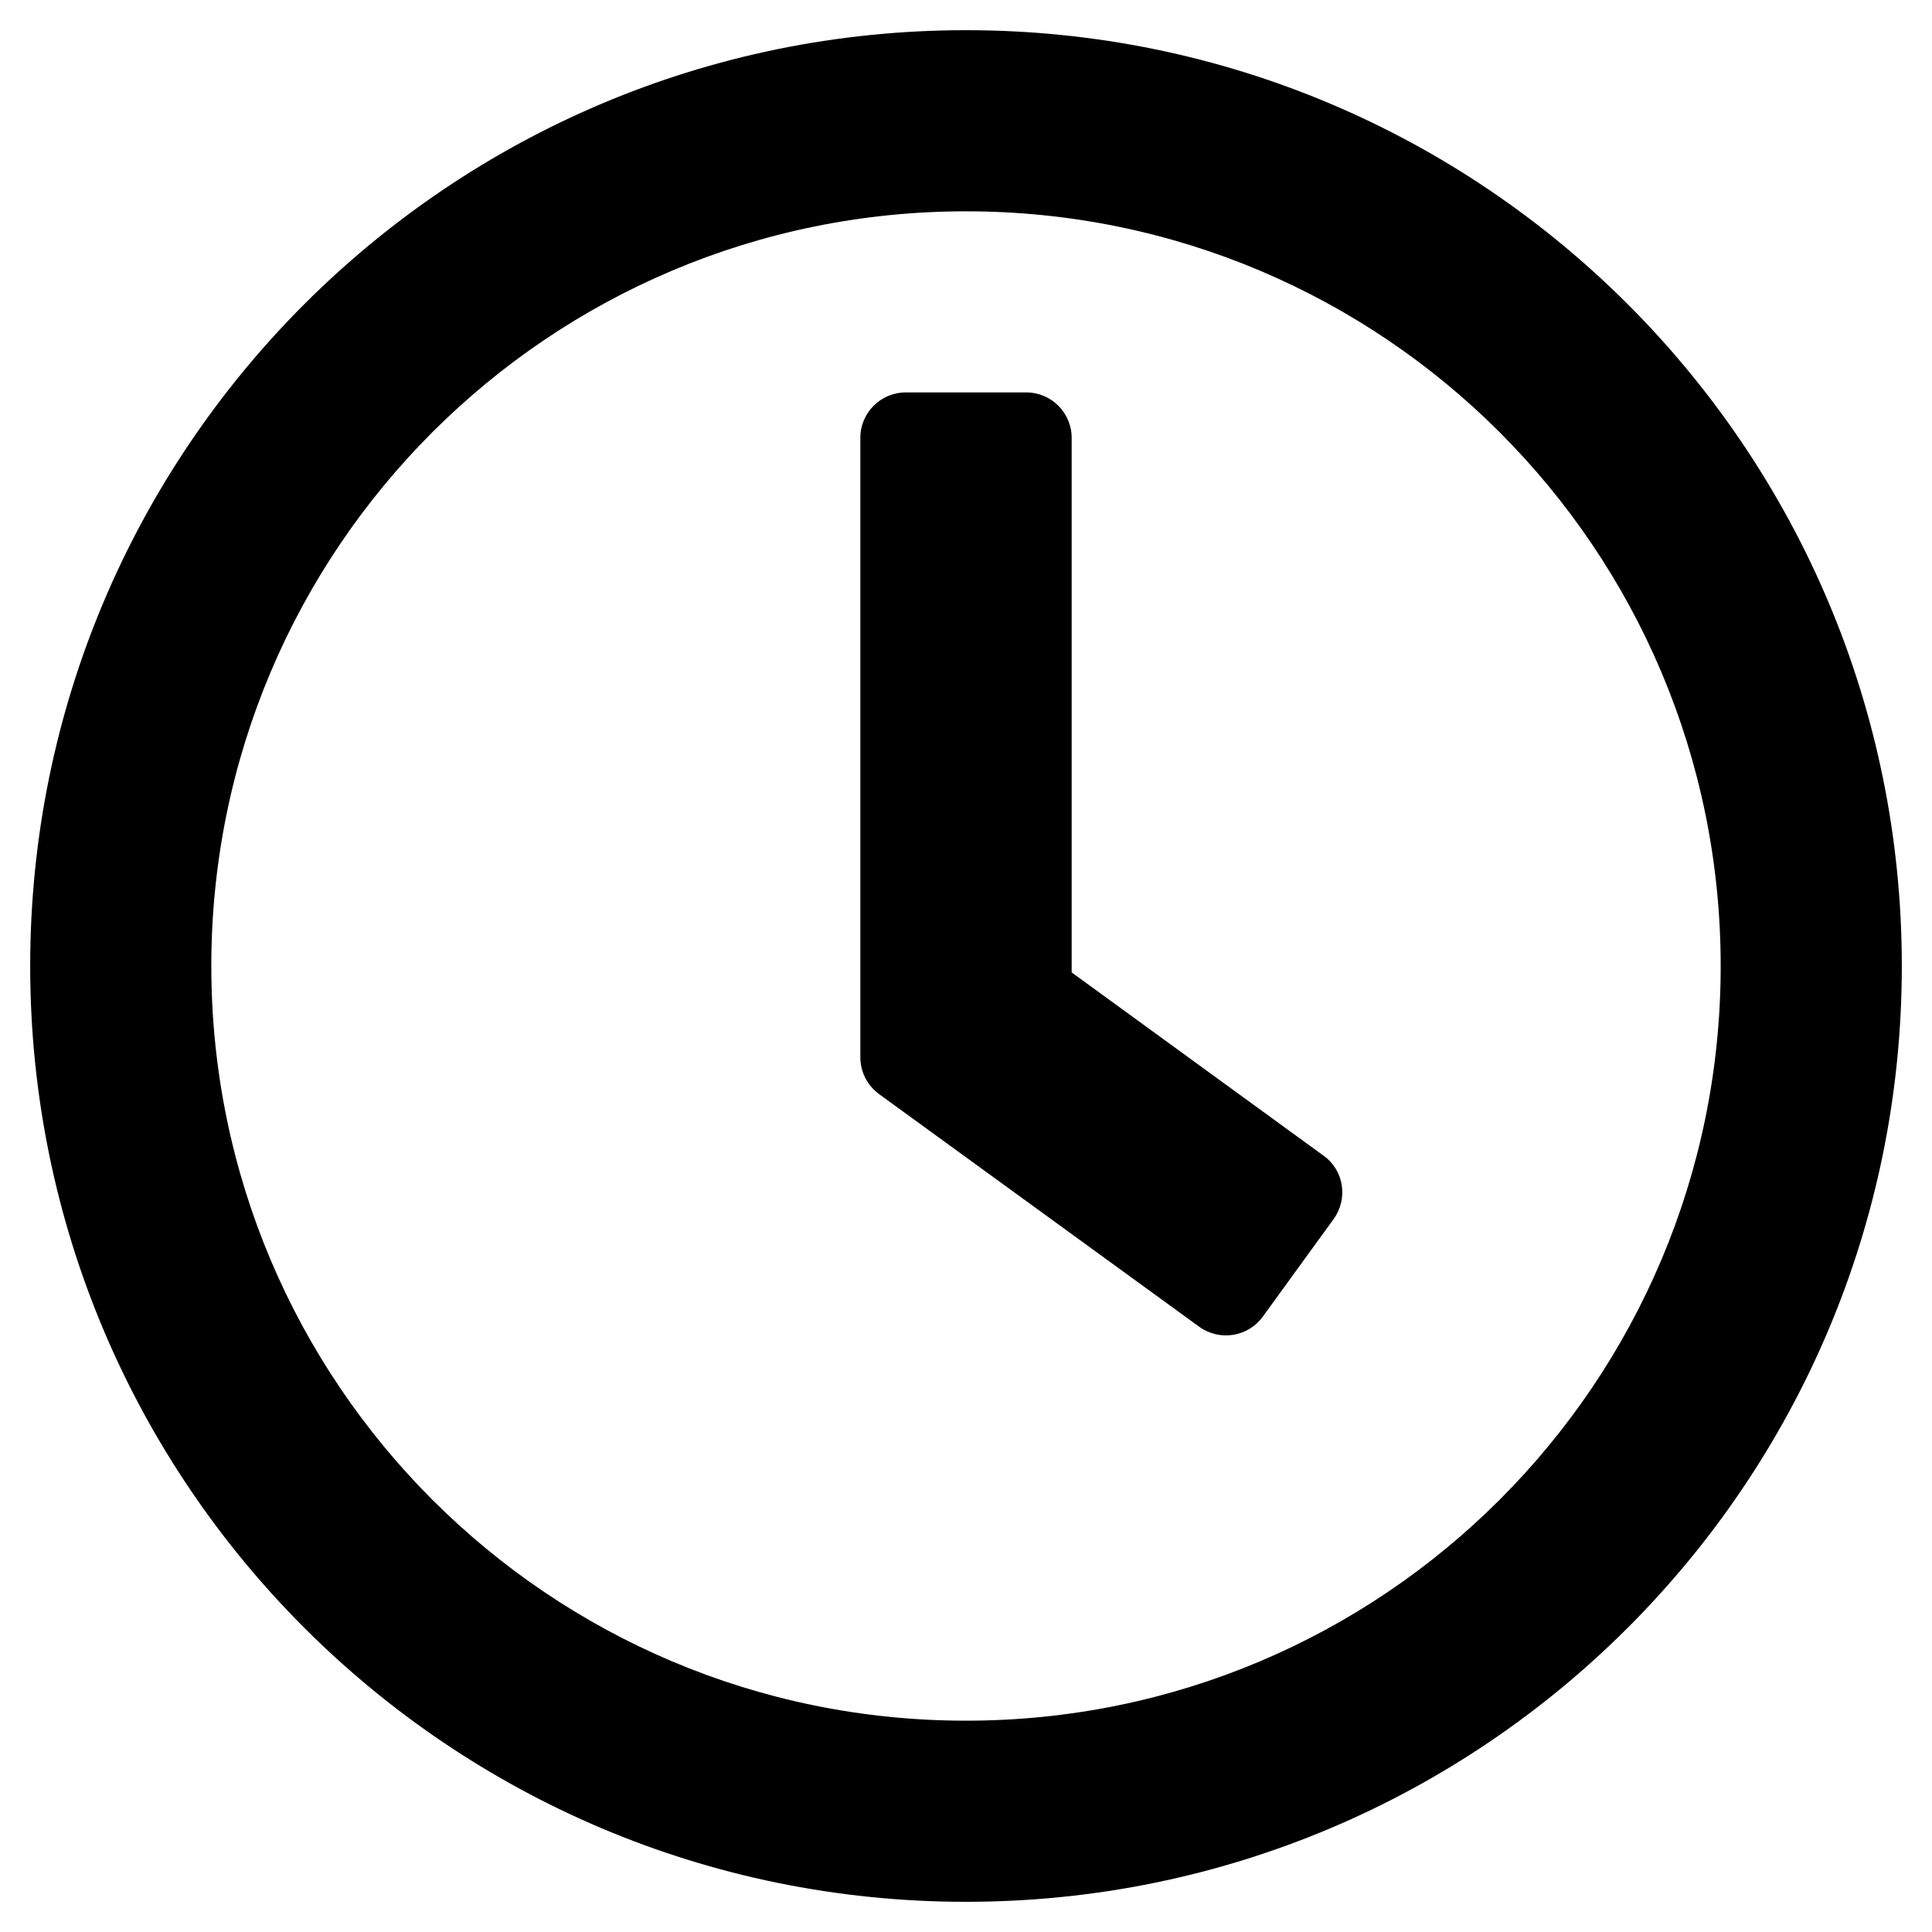
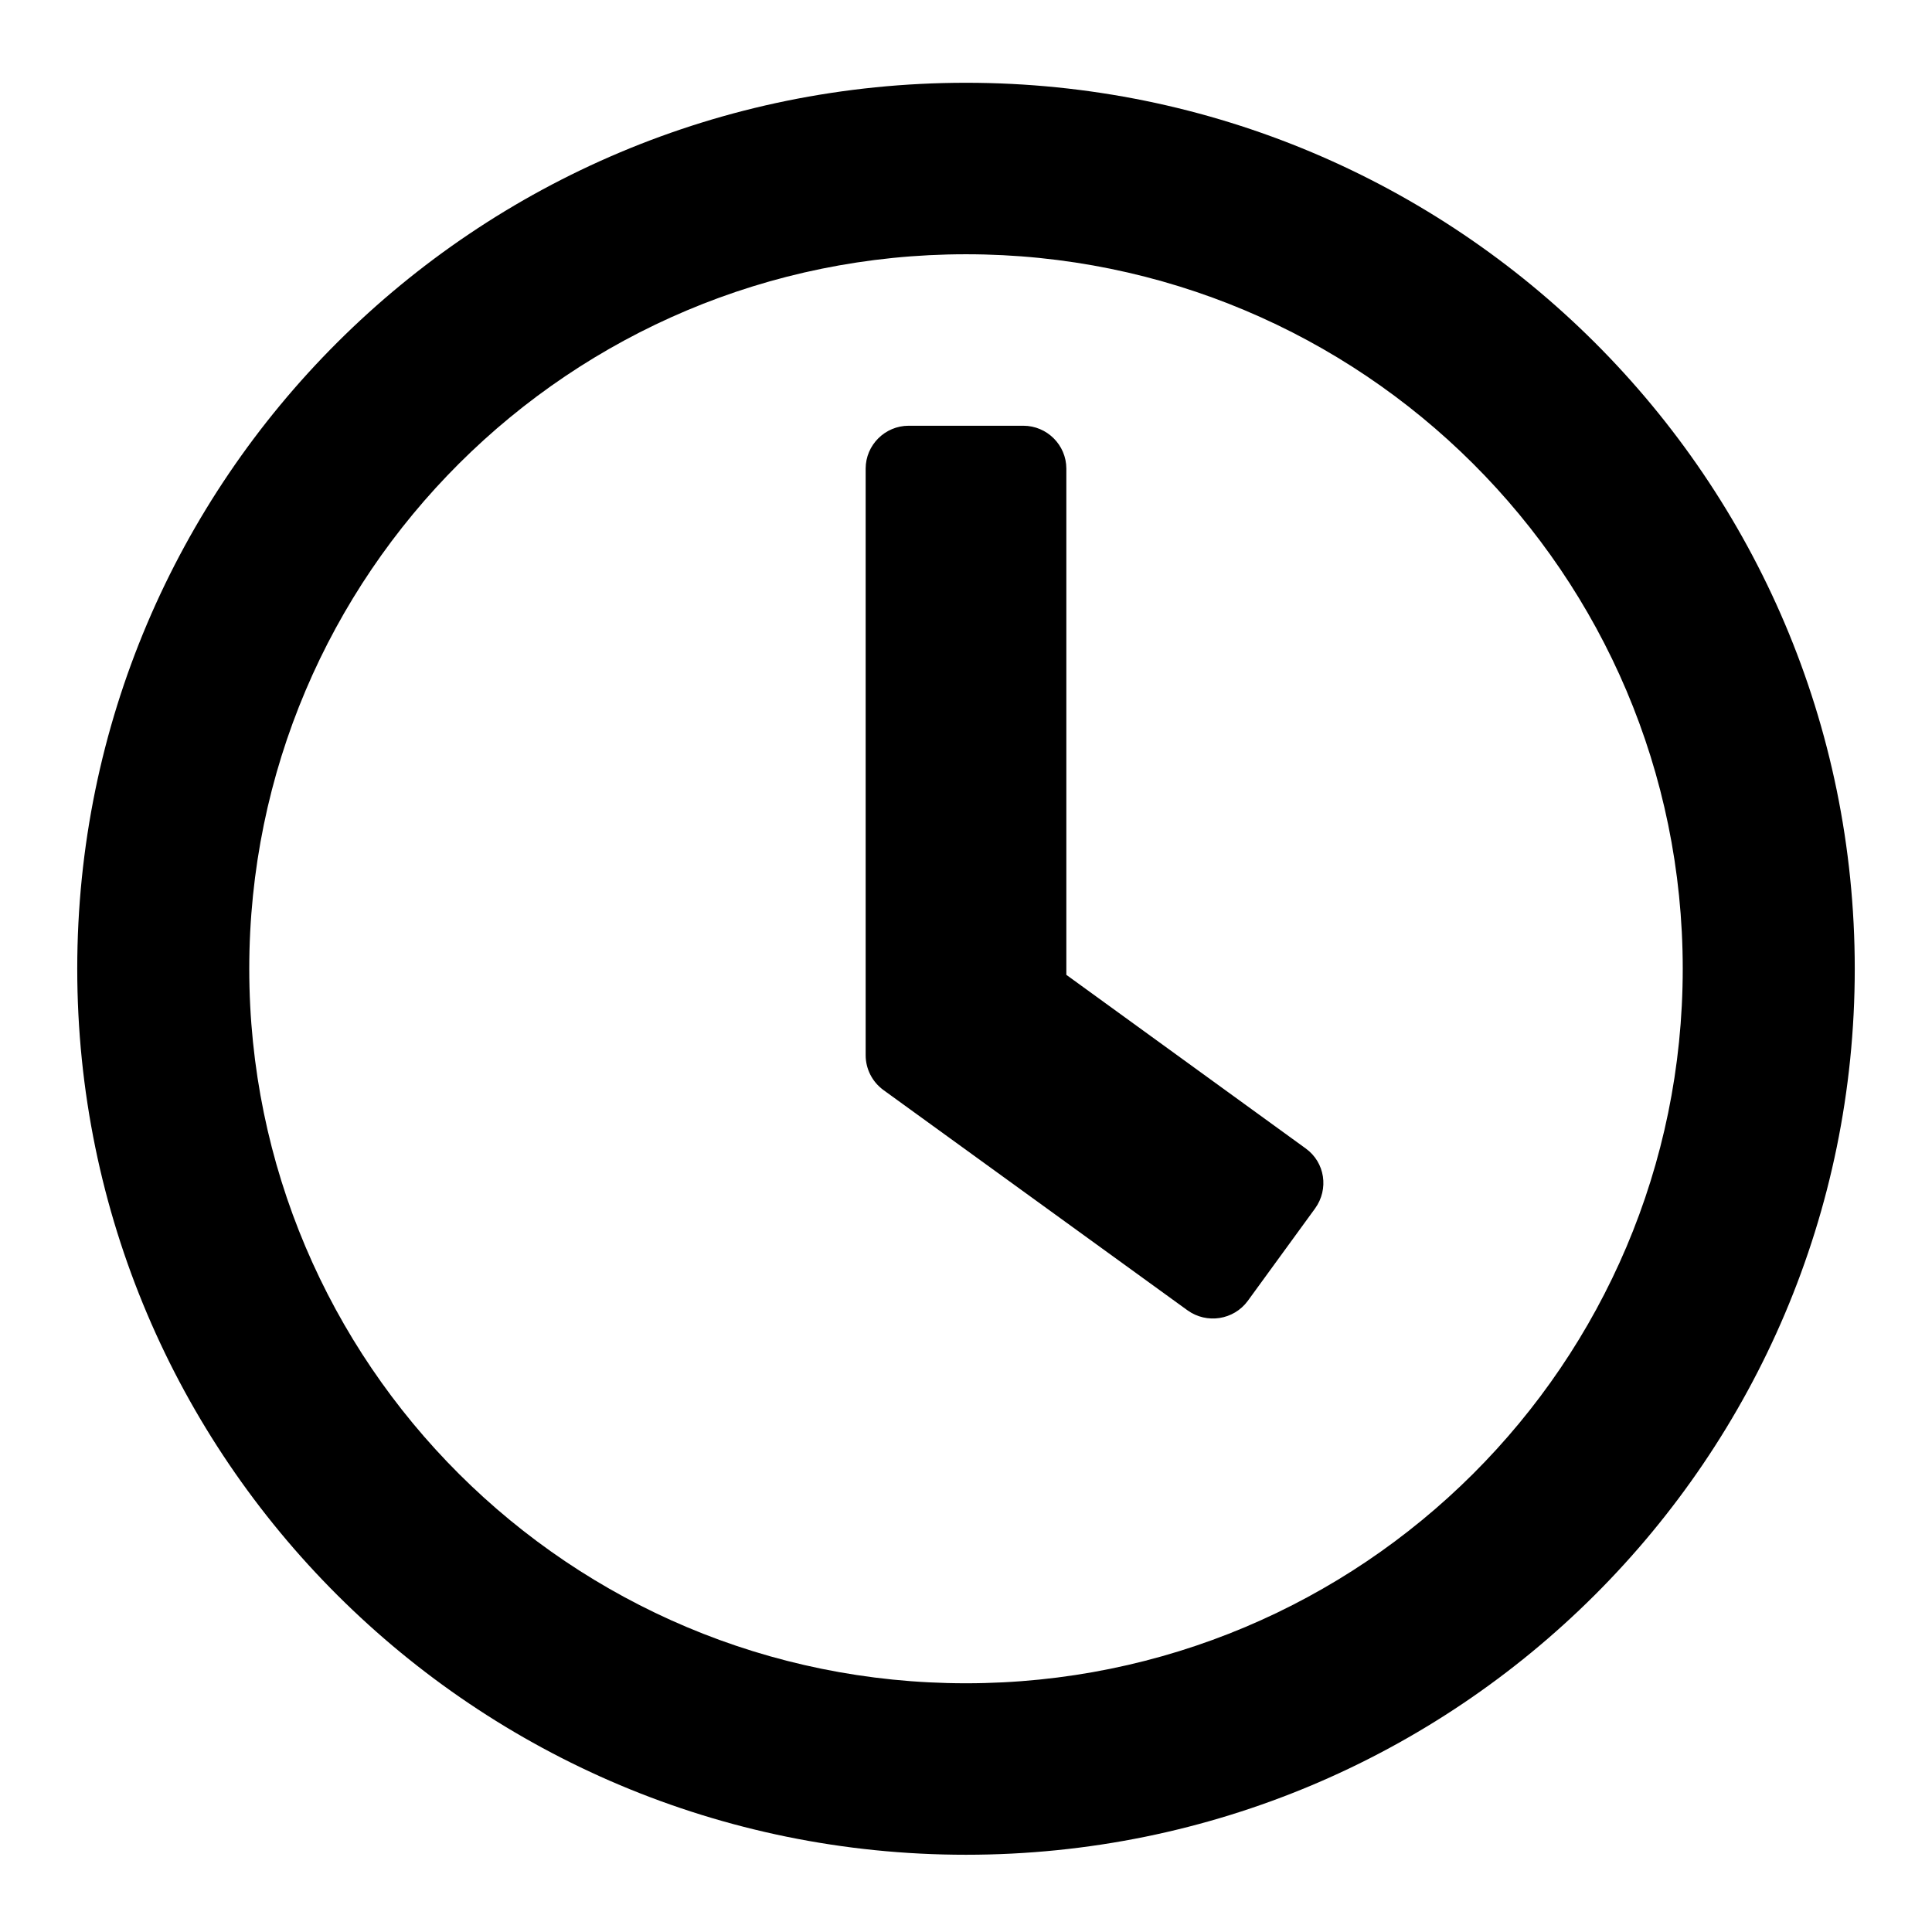
- <svg xmlns="http://www.w3.org/2000/svg" class="icon" width="200px" height="200.00px" viewBox="0 0 1024 1024" version="1.1">
-   <path d="M512 16C238 16 16 238 16 512s222 496 496 496 496-222 496-496S786 16 512 16z m0 896c-221 0-400-179-400-400S291 112 512 112s400 179 400 400-179 400-400 400z m123.6-208.8l-169.8-123.4c-6.2-4.6-9.8-11.8-9.8-19.4V232c0-13.2 10.8-24 24-24h64c13.2 0 24 10.8 24 24v283.4l133.6 97.2c10.8 7.8 13 22.8 5.2 33.6L669.2 698c-7.8 10.6-22.8 13-33.6 5.2z" />
+ <svg xmlns="http://www.w3.org/2000/svg" id="svg12" version="1.1" viewBox="0 0 1024 1024" height="200.00px" width="200px" class="icon">
+   <defs id="defs16" />
+   <path style="stroke-width:0.948" id="path10" d="m 512,43.874 c -260.223,0 -471.06,210.181 -471.06,469.593 0,259.412 210.837,469.593 471.06,469.593 260.223,0 471.06,-210.181 471.06,-469.593 C 983.06,254.055 772.223,43.874 512,43.874 Z m 0,848.297 c -209.888,0 -379.887,-169.47 -379.887,-378.704 0,-209.234 170,-378.704 379.887,-378.704 209.888,0 379.887,169.47 379.887,378.704 0,209.234 -170,378.704 -379.887,378.704 z M 629.385,694.488 468.123,577.657 c -5.888,-4.355 -9.307,-11.172 -9.307,-18.367 v -310.916 c 0,-12.497 10.257,-22.722 22.793,-22.722 h 60.782 c 12.536,0 22.793,10.225 22.793,22.722 v 268.312 l 126.882,92.025 c 10.257,7.385 12.346,21.586 4.939,31.811 l -35.709,49.042 c -7.408,10.036 -21.654,12.308 -31.911,4.923 z" />
</svg>
